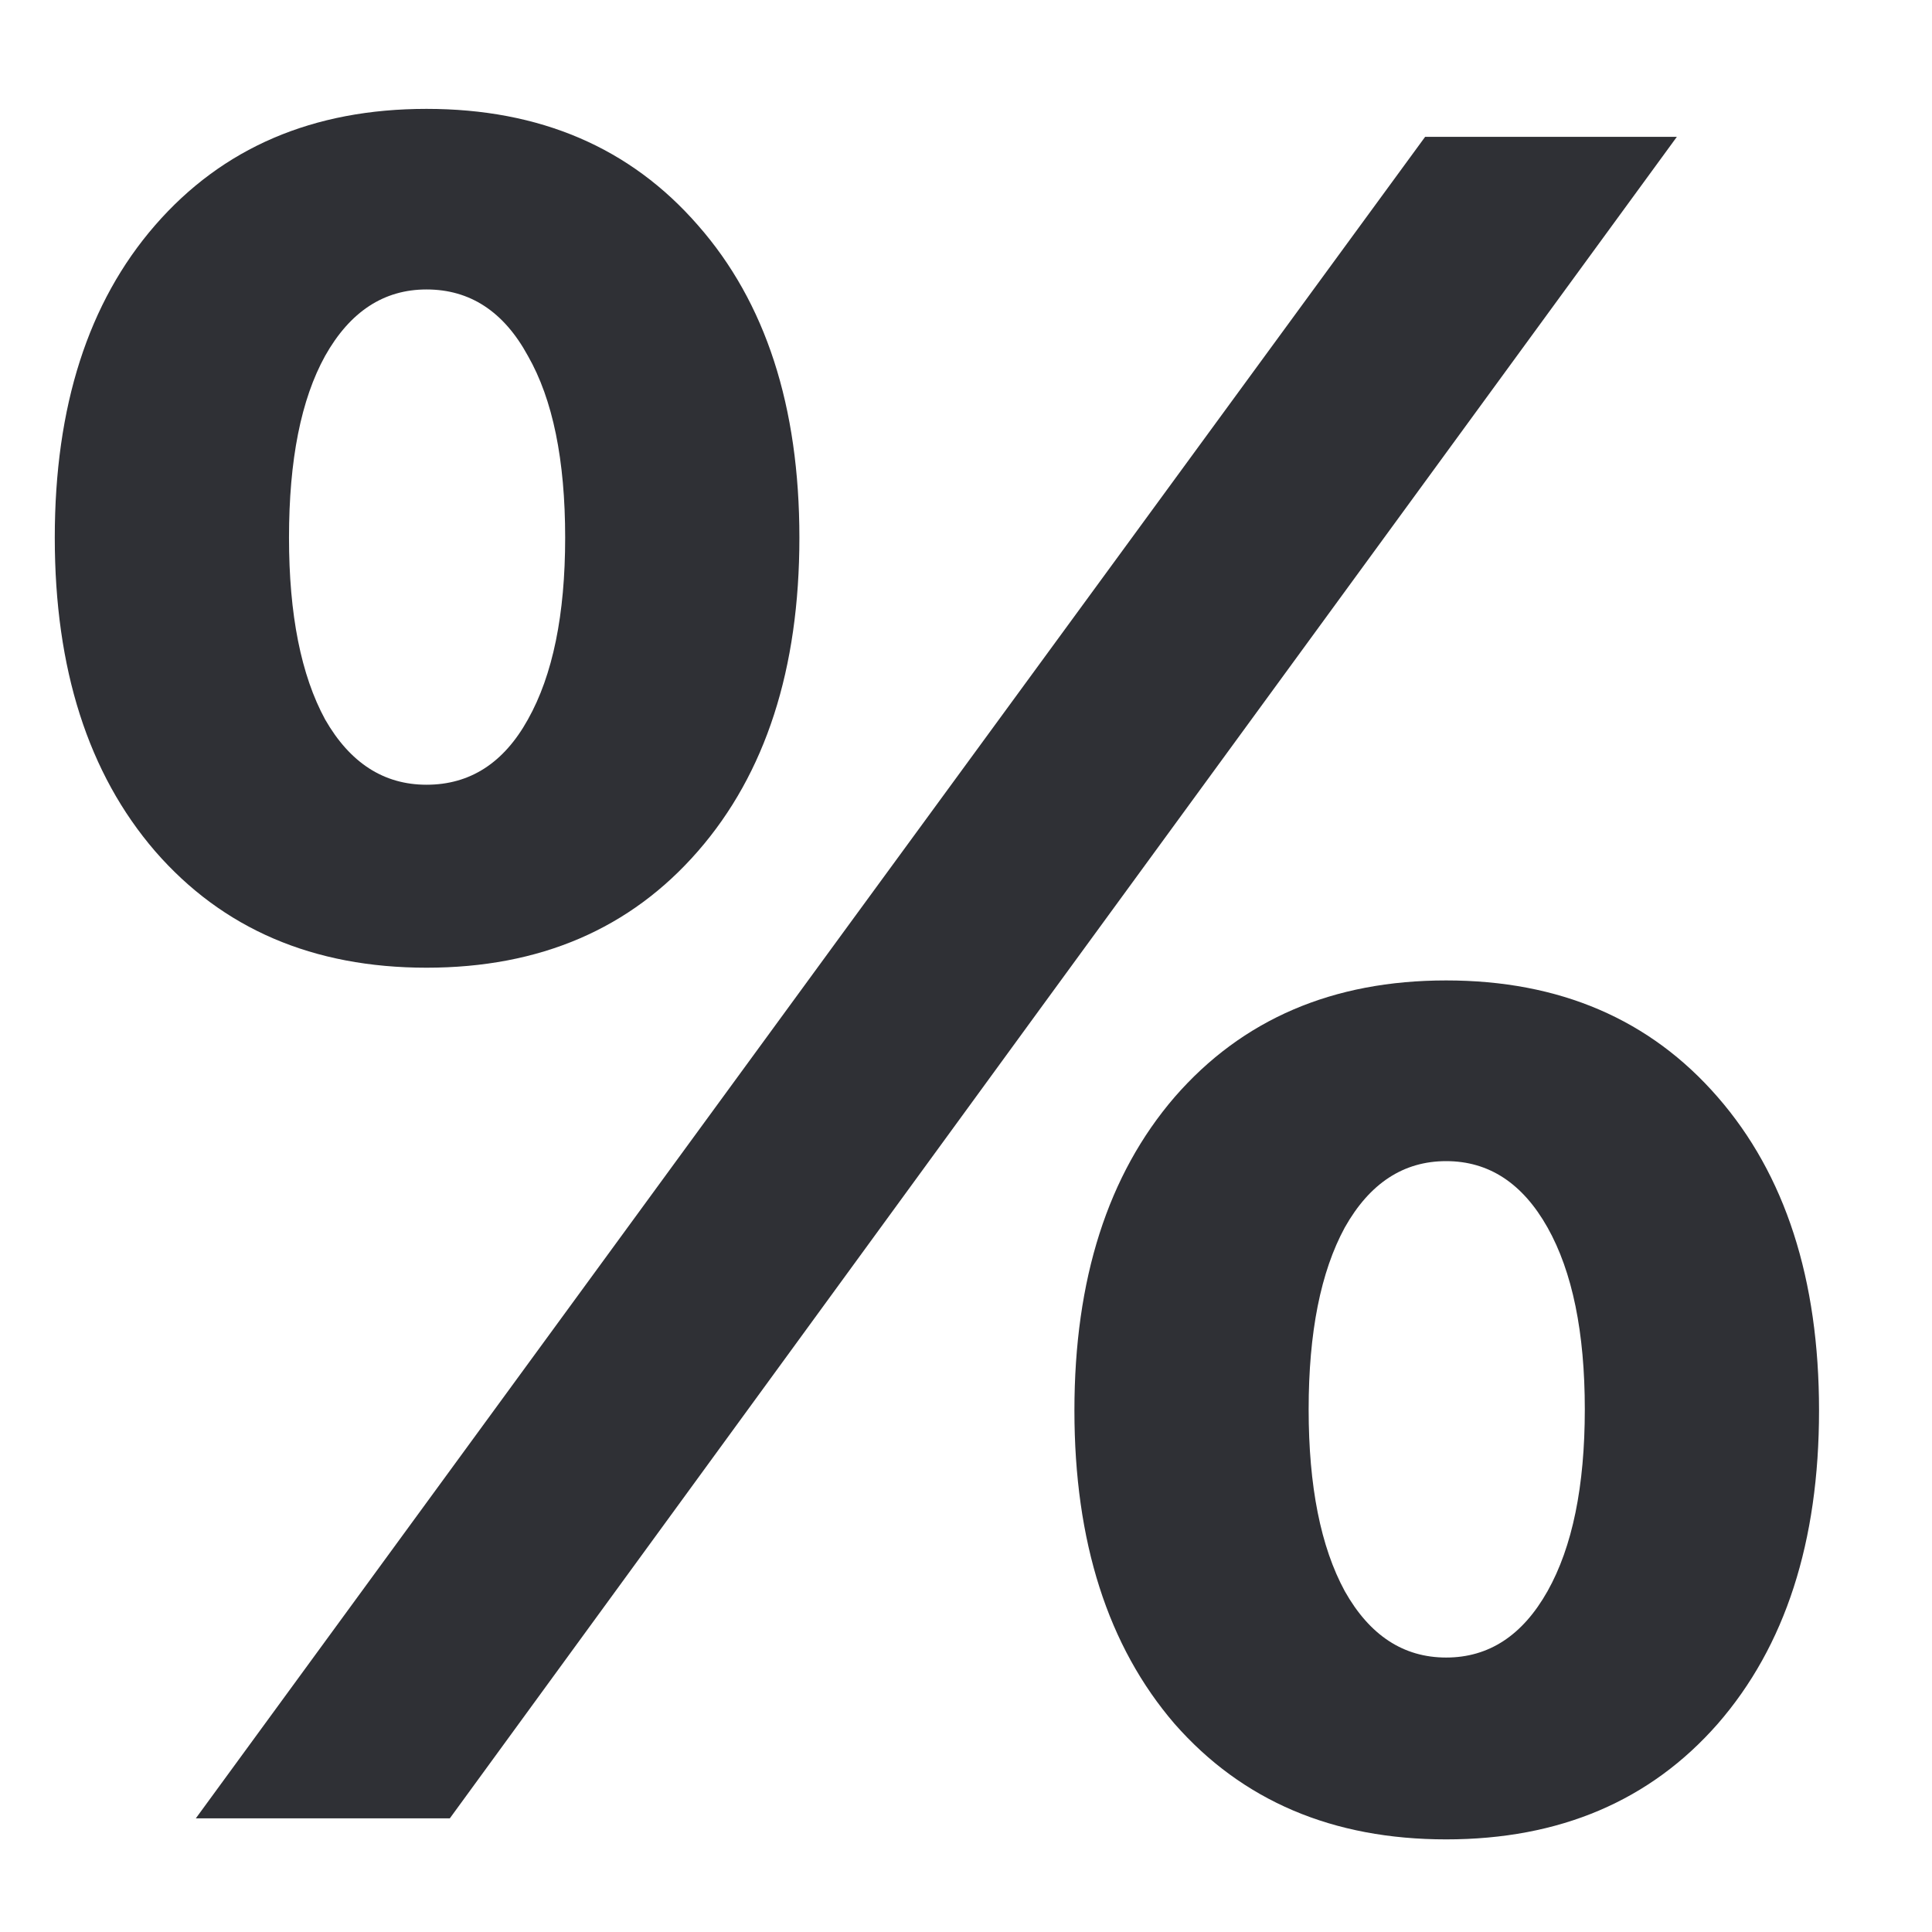
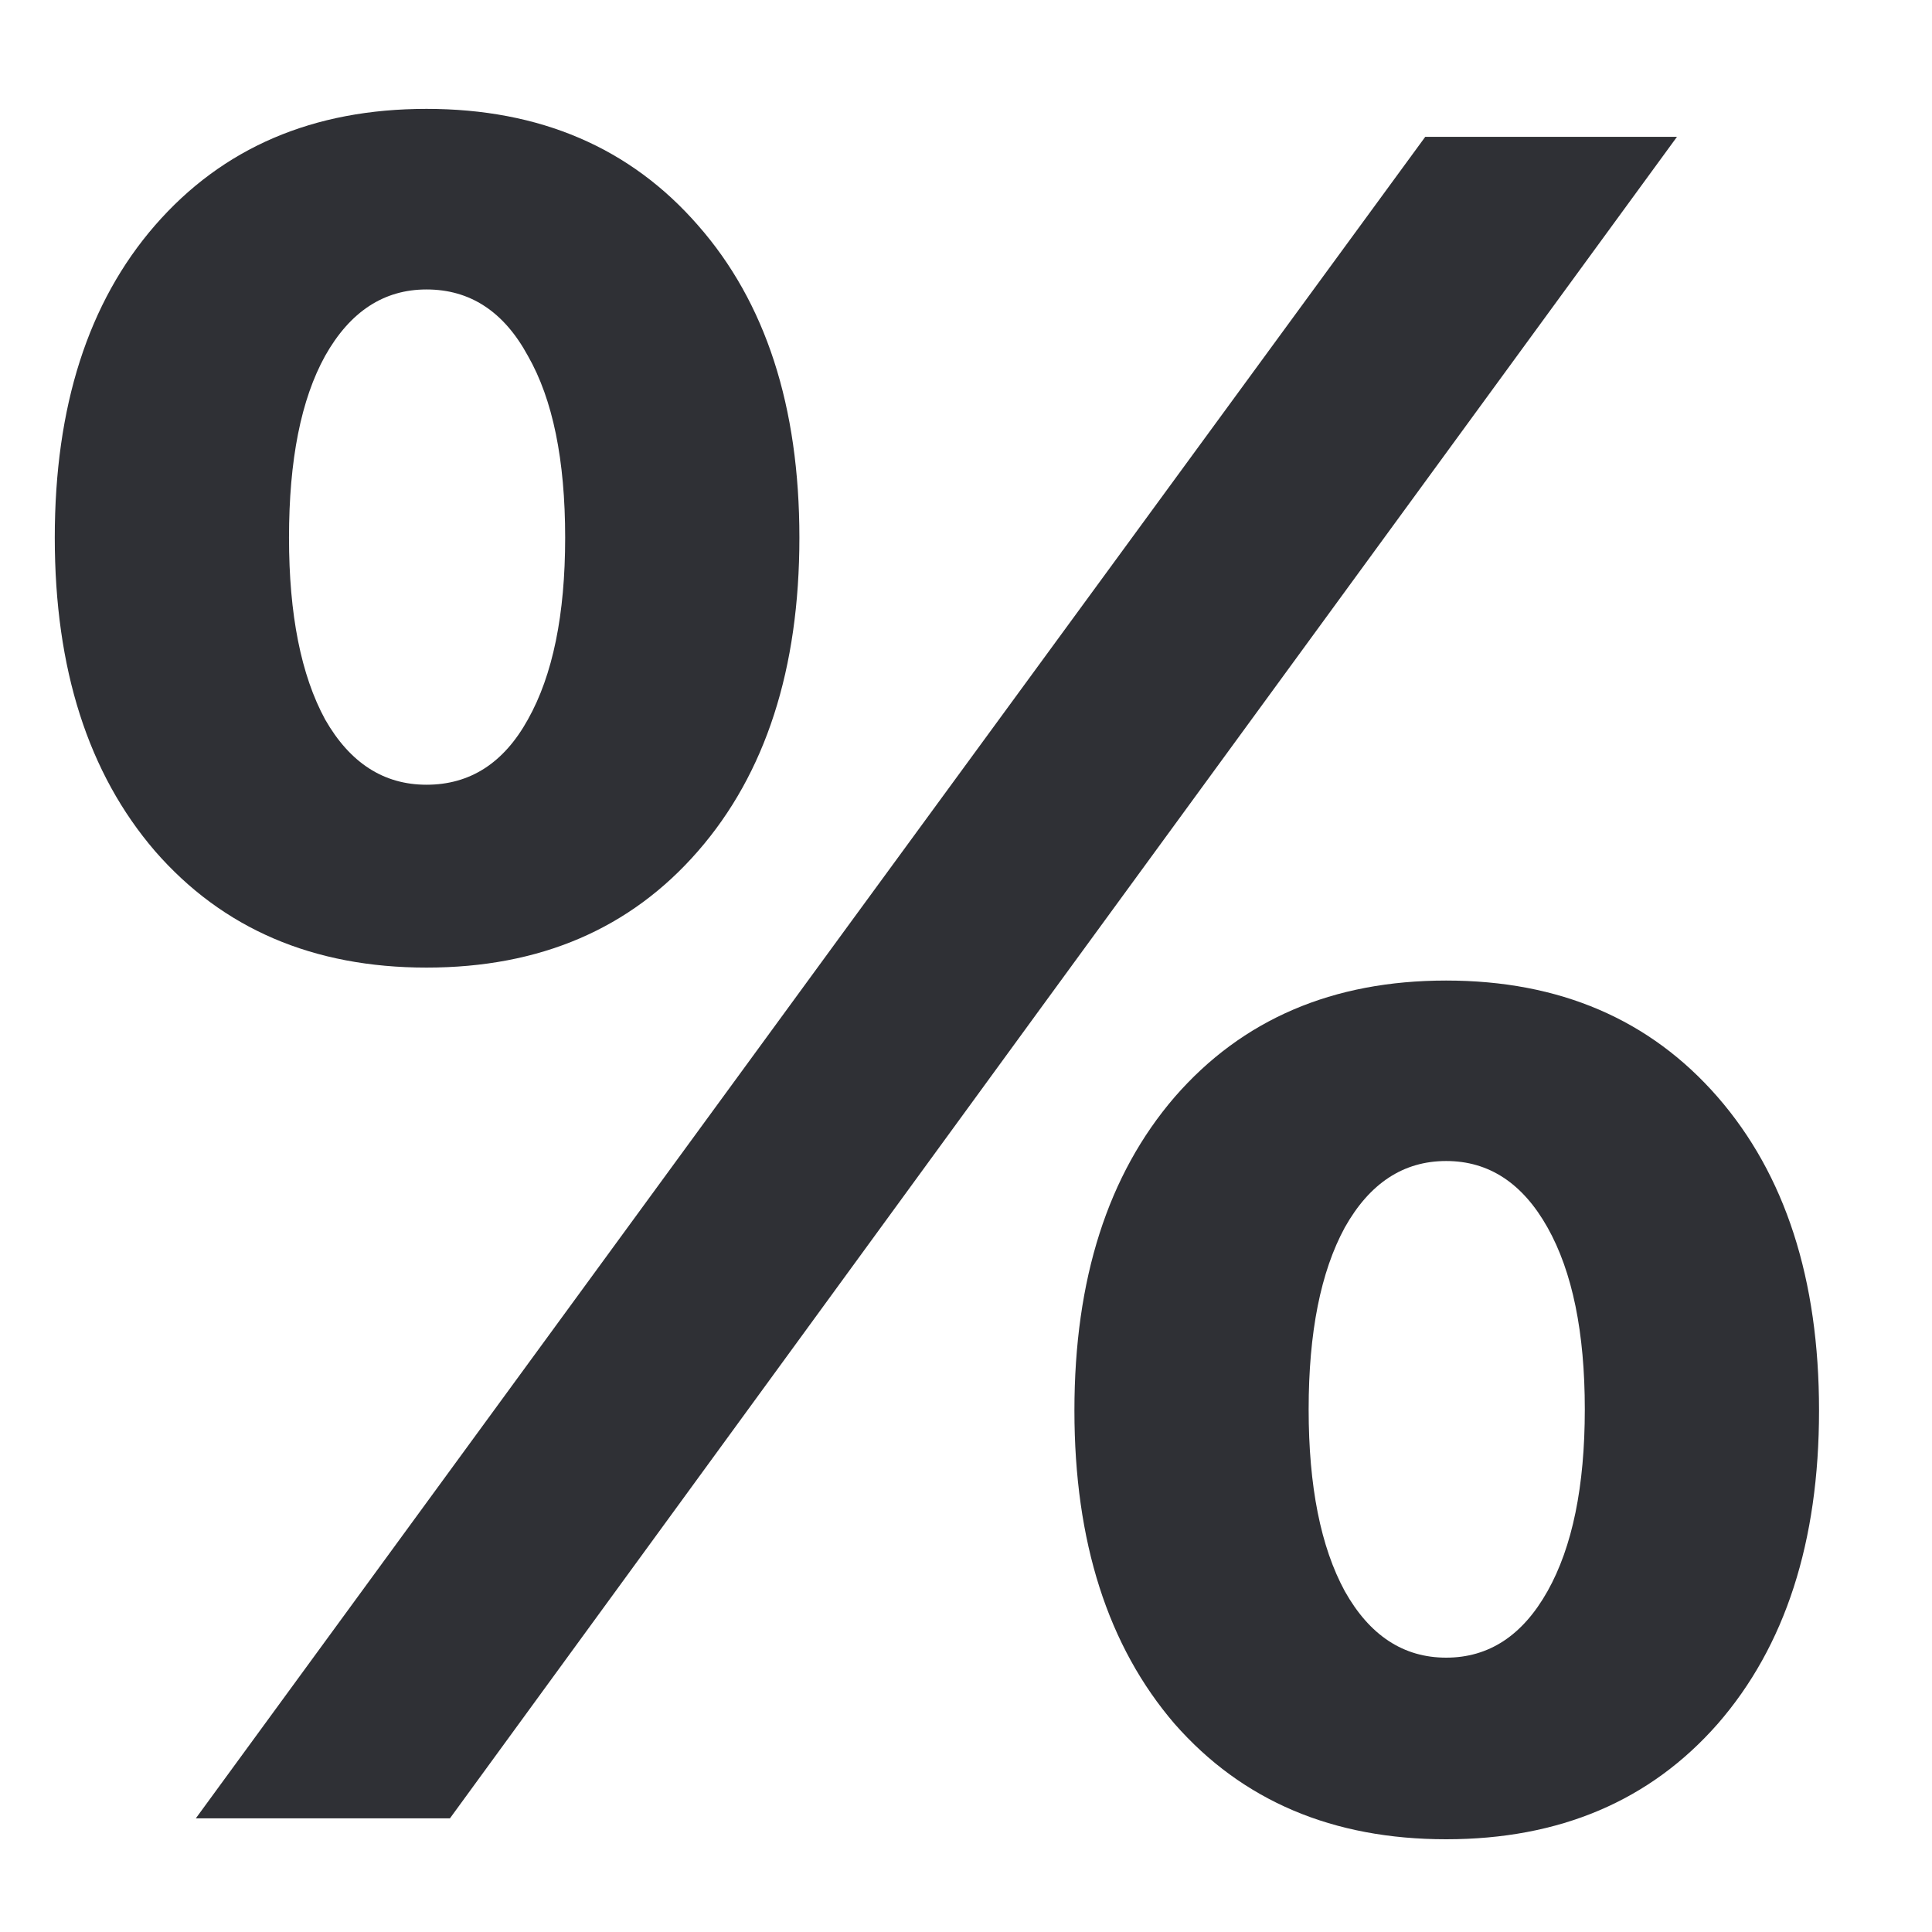
<svg xmlns="http://www.w3.org/2000/svg" width="17" height="17" viewBox="0 0 17 17" fill="none">
-   <path d="M6.142 1.983C6.737 2.66 7.034 3.576 7.034 4.731C7.034 5.886 6.737 6.806 6.142 7.489C5.547 8.173 4.751 8.515 3.753 8.515C2.755 8.515 1.958 8.173 1.364 7.489C0.776 6.806 0.482 5.886 0.482 4.731C0.482 3.576 0.776 2.66 1.364 1.983C1.958 1.299 2.755 0.958 3.753 0.958C4.751 0.958 5.547 1.299 6.142 1.983ZM3.753 6.905C4.136 6.905 4.433 6.713 4.645 6.331C4.864 5.941 4.973 5.408 4.973 4.731C4.973 4.047 4.864 3.514 4.645 3.131C4.433 2.742 4.136 2.547 3.753 2.547C3.377 2.547 3.08 2.742 2.861 3.131C2.649 3.514 2.543 4.047 2.543 4.731C2.543 5.408 2.649 5.941 2.861 6.331C3.08 6.713 3.377 6.905 3.753 6.905ZM3.958 16H1.723L7.455 8.156L12.54 1.204H14.755L9.177 8.843L3.958 16ZM15.114 9.653C15.709 10.336 16.006 11.256 16.006 12.411C16.006 13.566 15.709 14.486 15.114 15.169C14.52 15.846 13.723 16.185 12.725 16.185C11.727 16.185 10.931 15.846 10.336 15.169C9.748 14.486 9.454 13.566 9.454 12.411C9.454 11.256 9.748 10.336 10.336 9.653C10.931 8.969 11.727 8.627 12.725 8.627C13.723 8.627 14.52 8.969 15.114 9.653ZM11.833 14.001C12.052 14.39 12.349 14.585 12.725 14.585C13.101 14.585 13.398 14.39 13.617 14.001C13.836 13.611 13.945 13.078 13.945 12.401C13.945 11.724 13.836 11.191 13.617 10.801C13.398 10.412 13.101 10.217 12.725 10.217C12.349 10.217 12.052 10.412 11.833 10.801C11.621 11.191 11.515 11.724 11.515 12.401C11.515 13.078 11.621 13.611 11.833 14.001Z" fill="#2F3035" />
+   <path d="M6.142 1.983c.595.677.892 1.593.892 2.748 0 1.155-.297 2.075-.892 2.758-.595.684-1.391 1.025-2.389 1.025-.998 0-1.794-.342-2.389-1.025-.588-.684-.882-1.603-.882-2.758s.294-2.071.882-2.748c.595-.684 1.391-1.025 2.389-1.025.998 0 1.794.342 2.389 1.025zm-2.389 4.922c.383 0 .68-.191.892-.574.219-.39.328-.923.328-1.6 0-.684-.109-1.217-.328-1.6-.212-.39-.509-.584-.892-.584-.376 0-.673.195-.892.584-.212.383-.318.916-.318 1.6 0 .677.106 1.21.318 1.6.219.383.516.574.892.574zm.205 9.095h-2.235l5.732-7.844 5.086-6.952h2.215l-5.578 7.639-5.219 7.157zm11.156-6.347c.595.684.892 1.603.892 2.758s-.297 2.075-.892 2.758c-.595.677-1.391 1.015-2.389 1.015-.998 0-1.794-.338-2.389-1.015-.588-.684-.882-1.603-.882-2.758s.294-2.075.882-2.758c.595-.684 1.391-1.025 2.389-1.025.998 0 1.794.342 2.389 1.025zm-3.281 4.348c.219.39.516.585.892.585s.673-.195.892-.585c.219-.39.328-.923.328-1.6s-.109-1.21-.328-1.6c-.219-.39-.516-.585-.892-.585s-.673.195-.892.585c-.212.39-.318.923-.318 1.6s.106 1.21.318 1.6z" fill="#2F3035" />
</svg>
